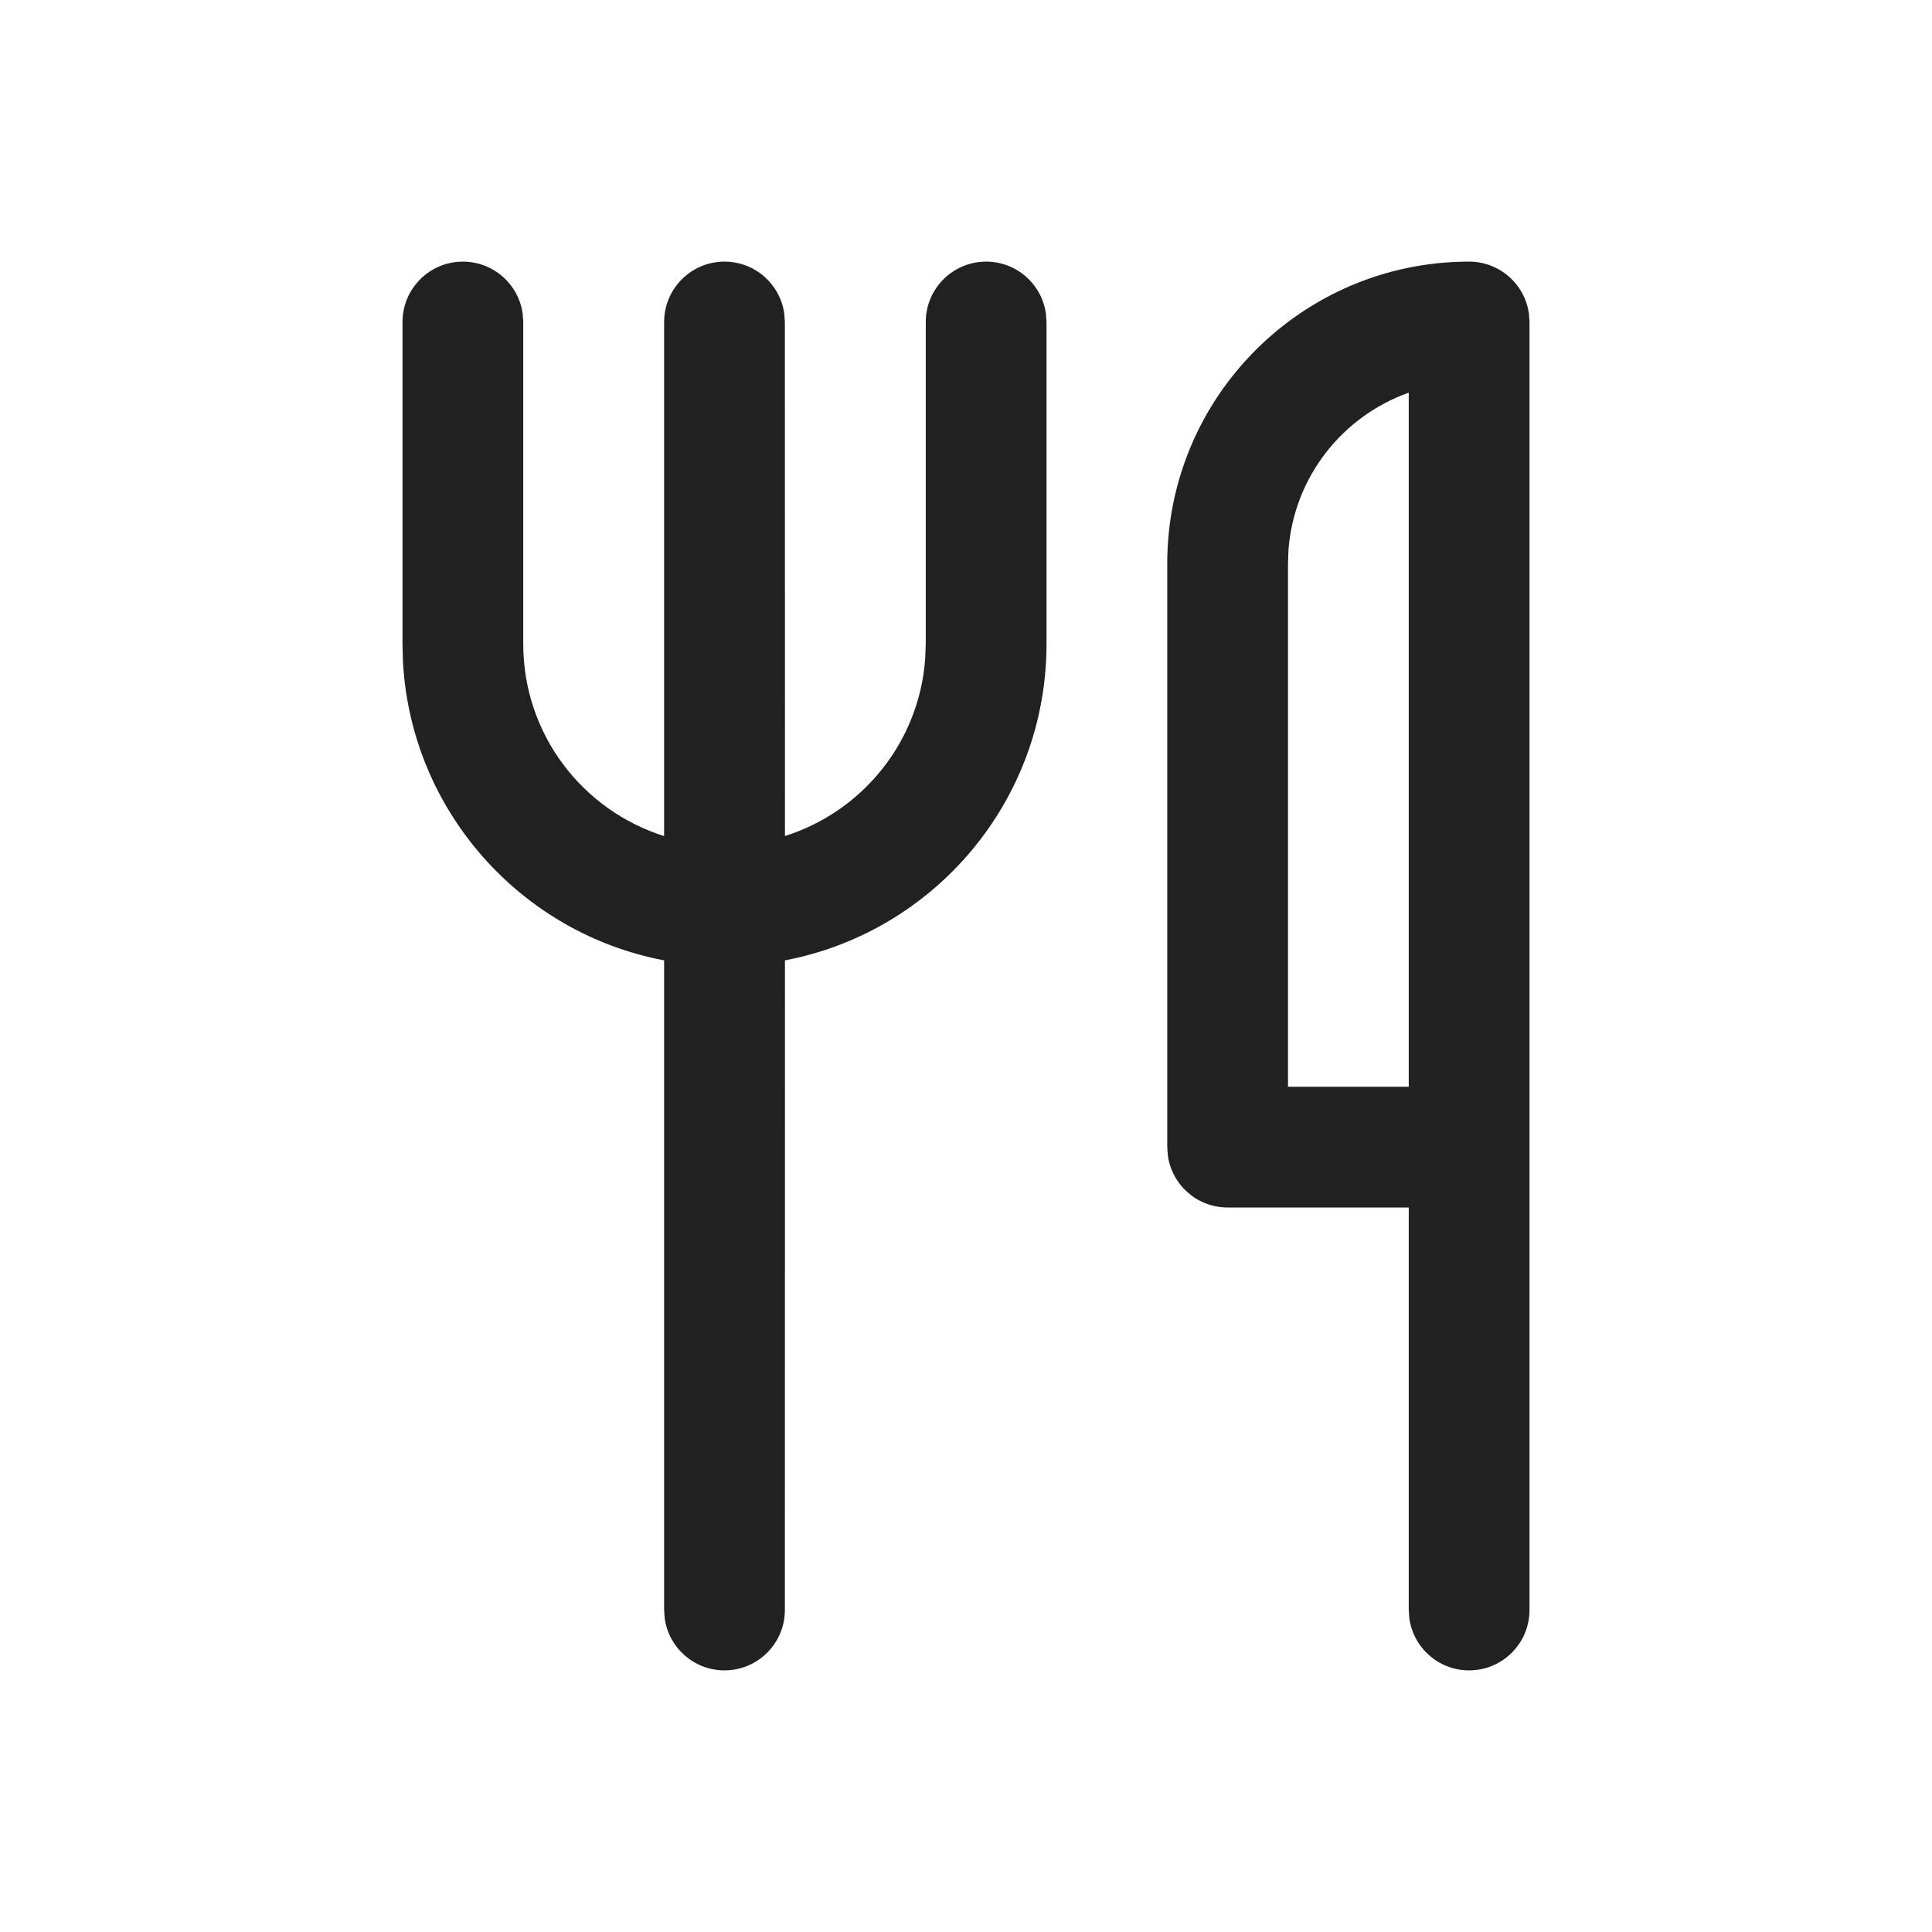
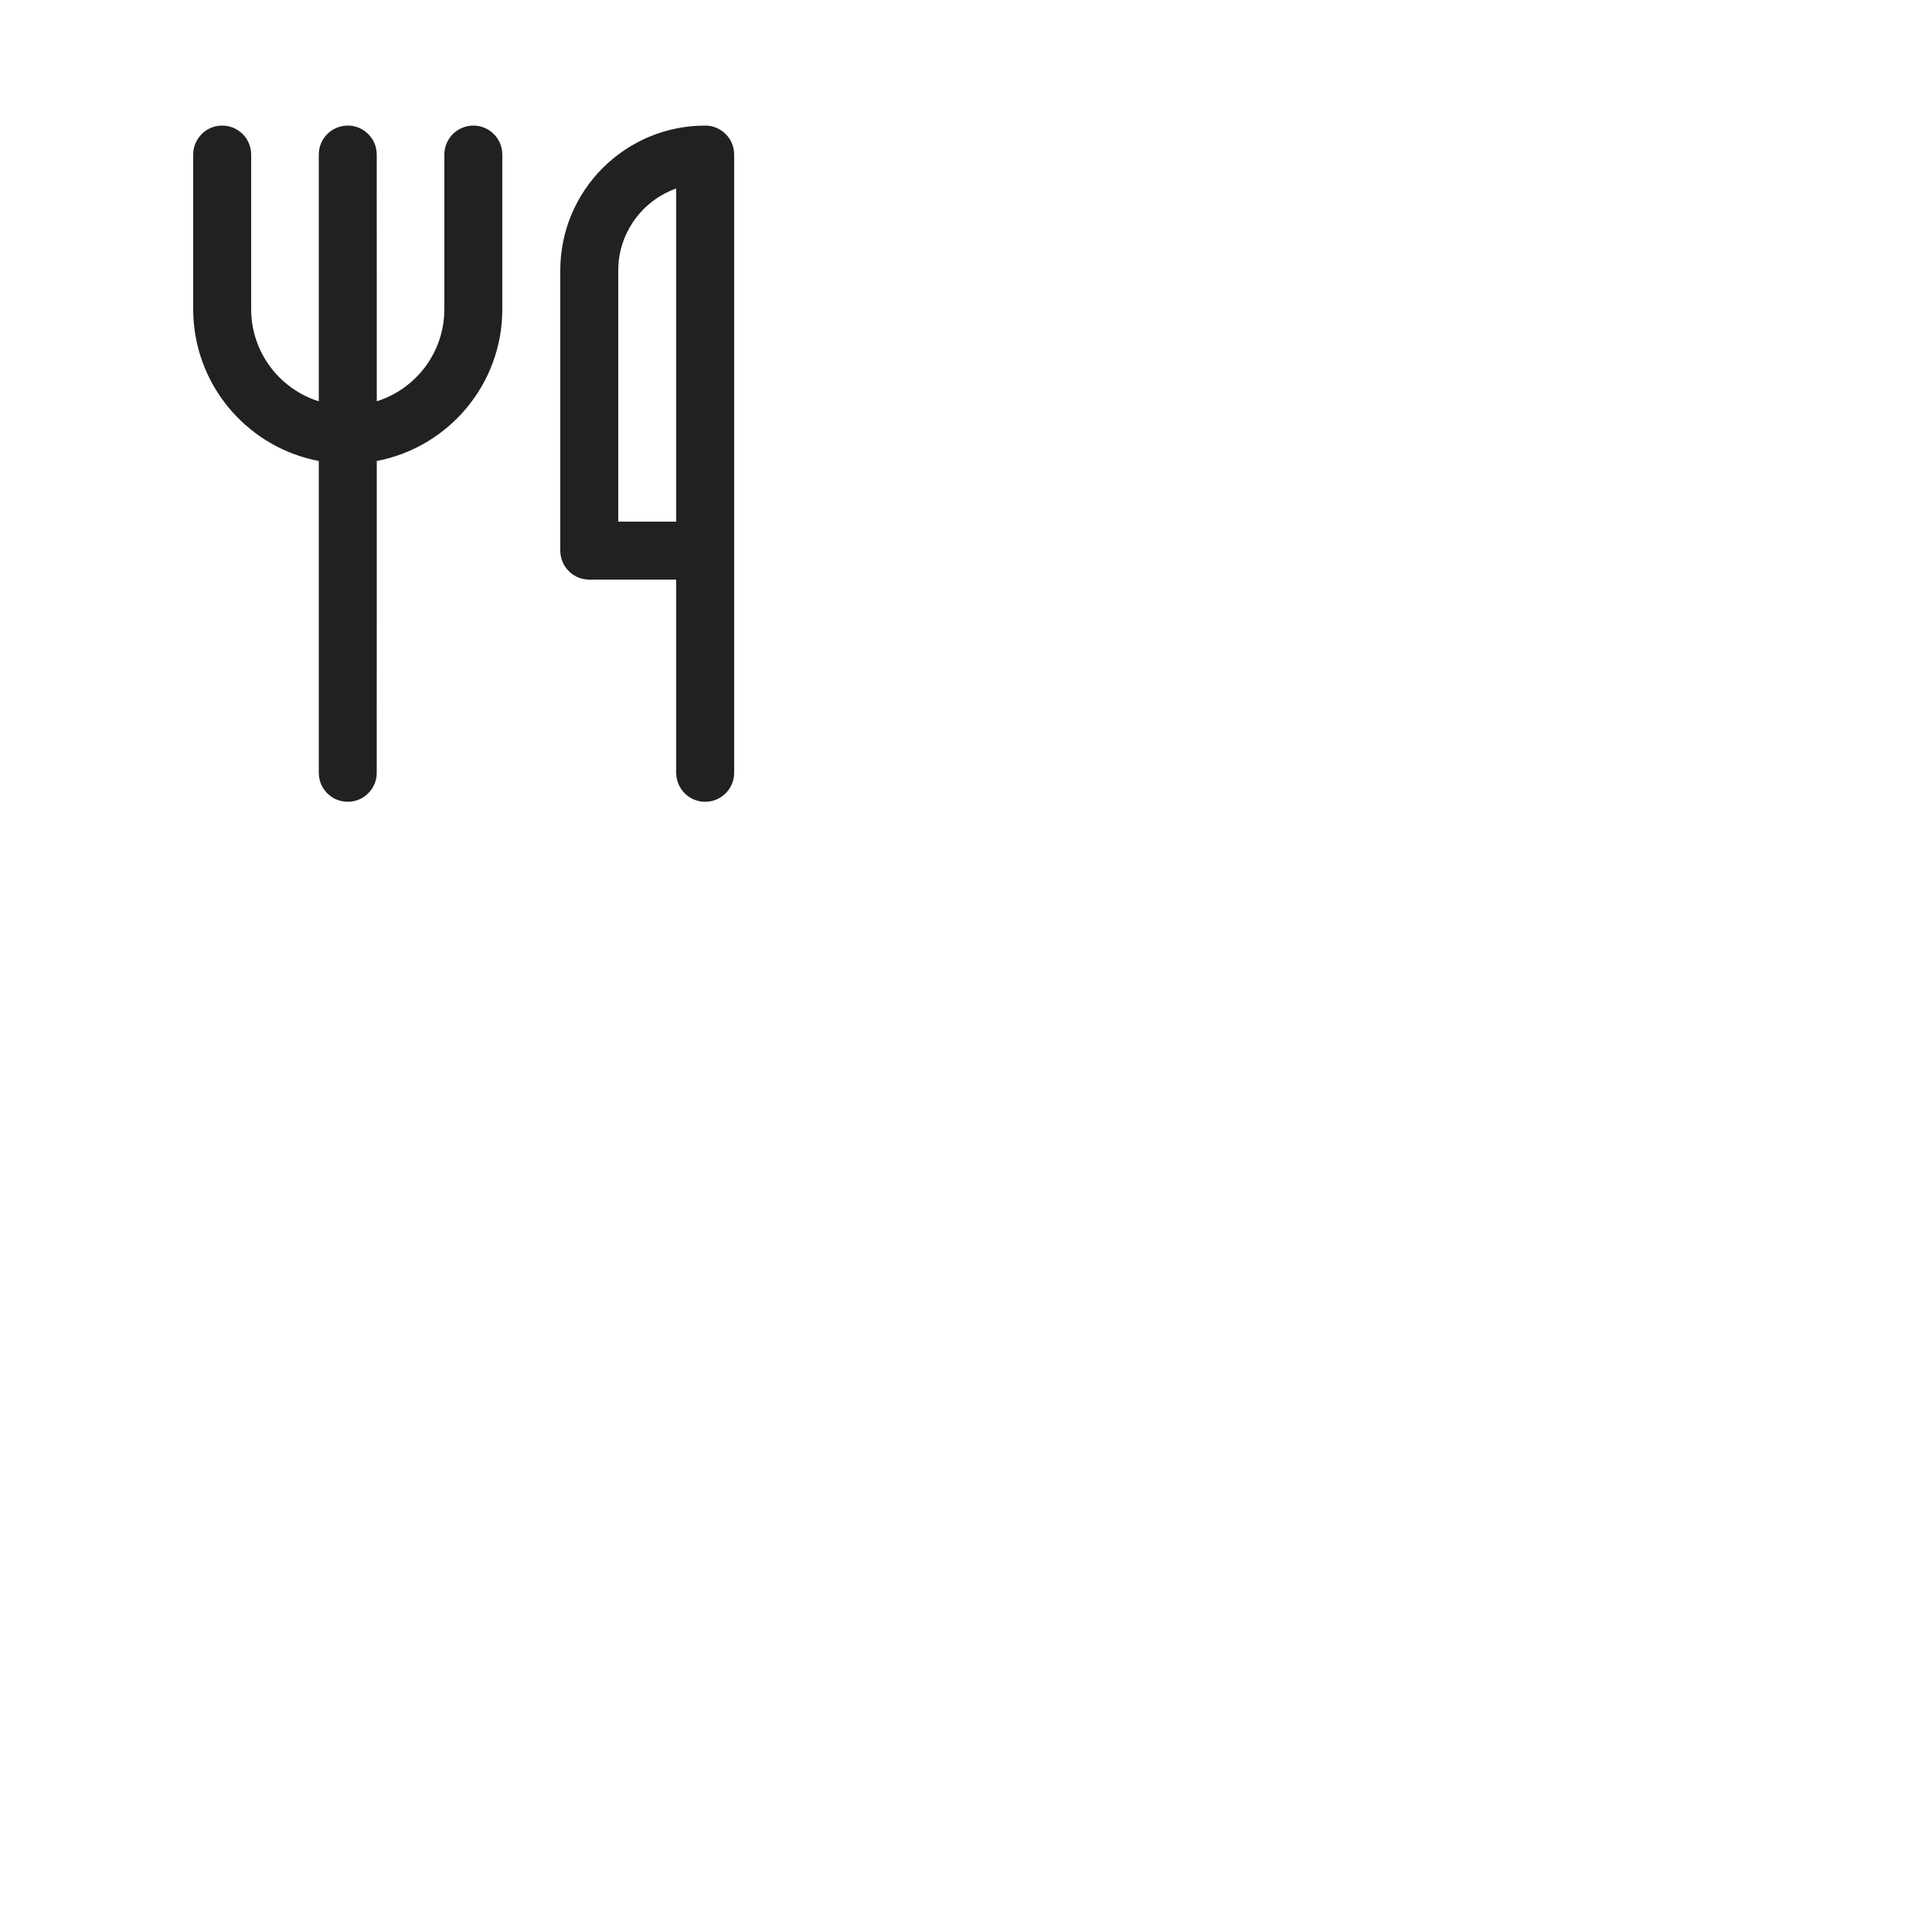
- <svg xmlns="http://www.w3.org/2000/svg" width="24px" height="24px" viewBox="0 0 24 24" version="1.1">
+ <svg xmlns="http://www.w3.org/2000/svg" width="50px" height="50px" viewBox="0 0 50 50" version="1.1">
  <g id="🔍-Product-Icons" stroke="none" stroke-width="1" fill="none" fill-rule="evenodd">
    <g id="ic_fluent_food_24_regular" fill="#212121" fill-rule="nonzero">
      <path d="M18.25,3.25 C18.63,3.25 18.943,3.532 18.993,3.898 L19,4 L19,20 C19,20.414 18.664,20.75 18.25,20.75 C17.87,20.75 17.557,20.468 17.507,20.102 L17.5,20 L17.5,15 L15.25,15 C14.87,15 14.557,14.718 14.507,14.352 L14.5,14.25 L14.5,7 C14.5,4.929 16.179,3.25 18.25,3.25 Z M12.25,3.25 C12.63,3.25 12.943,3.532 12.993,3.898 L13,4 L13,8 C13,9.953 11.601,11.578 9.751,11.93 L9.75,20 C9.75,20.414 9.414,20.75 9,20.75 C8.62,20.75 8.307,20.468 8.257,20.102 L8.25,20 L8.25,11.93 C6.466,11.592 5.101,10.067 5.005,8.208 L5,8 L5,4 C5,3.586 5.336,3.25 5.75,3.25 C6.13,3.25 6.443,3.532 6.493,3.898 L6.5,4 L6.5,8 C6.5,9.12 7.236,10.067 8.25,10.386 L8.25,4 C8.25,3.586 8.586,3.25 9,3.25 C9.38,3.25 9.693,3.532 9.743,3.898 L9.75,4 L9.751,10.385 C10.708,10.084 11.417,9.223 11.493,8.185 L11.5,8 L11.5,4 C11.5,3.586 11.836,3.25 12.25,3.25 Z M17.5,13.5 L17.5,4.878 C16.678,5.169 16.075,5.924 16.006,6.829 L16,7 L16,13.5 L17.5,13.5 L17.5,4.878 L17.5,13.5 Z" id="🎨-Color" />
    </g>
  </g>
</svg>
